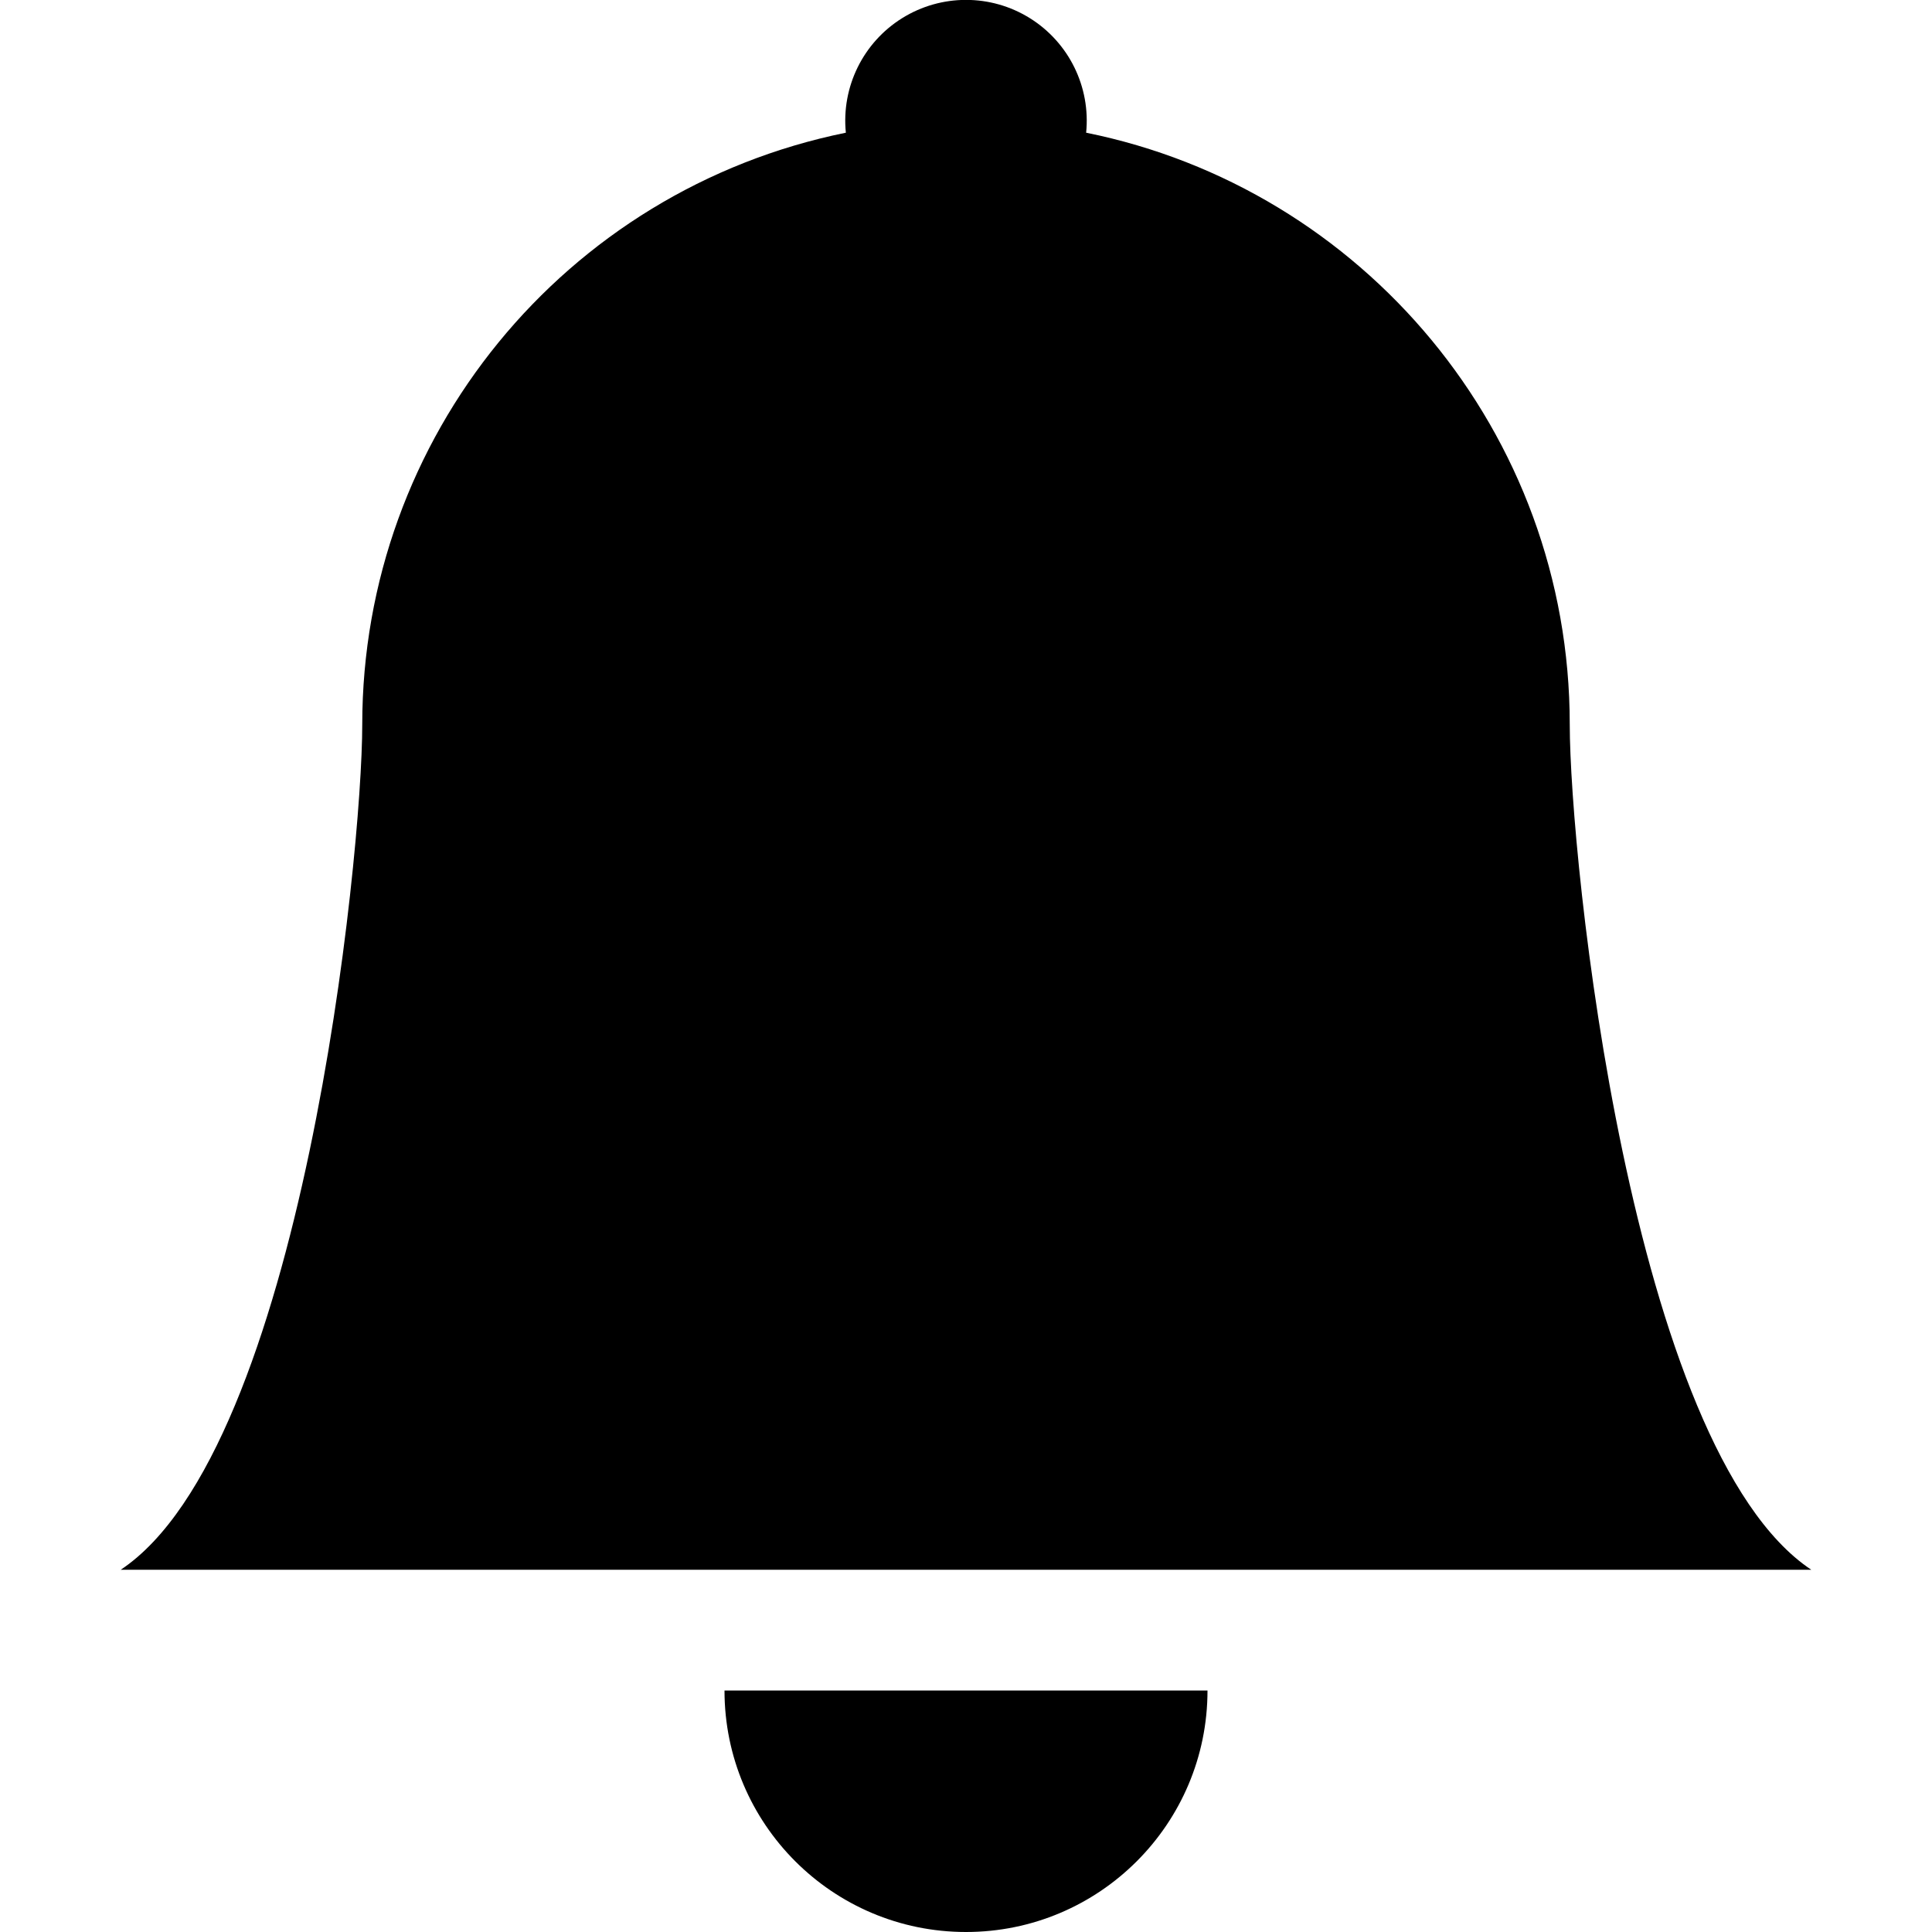
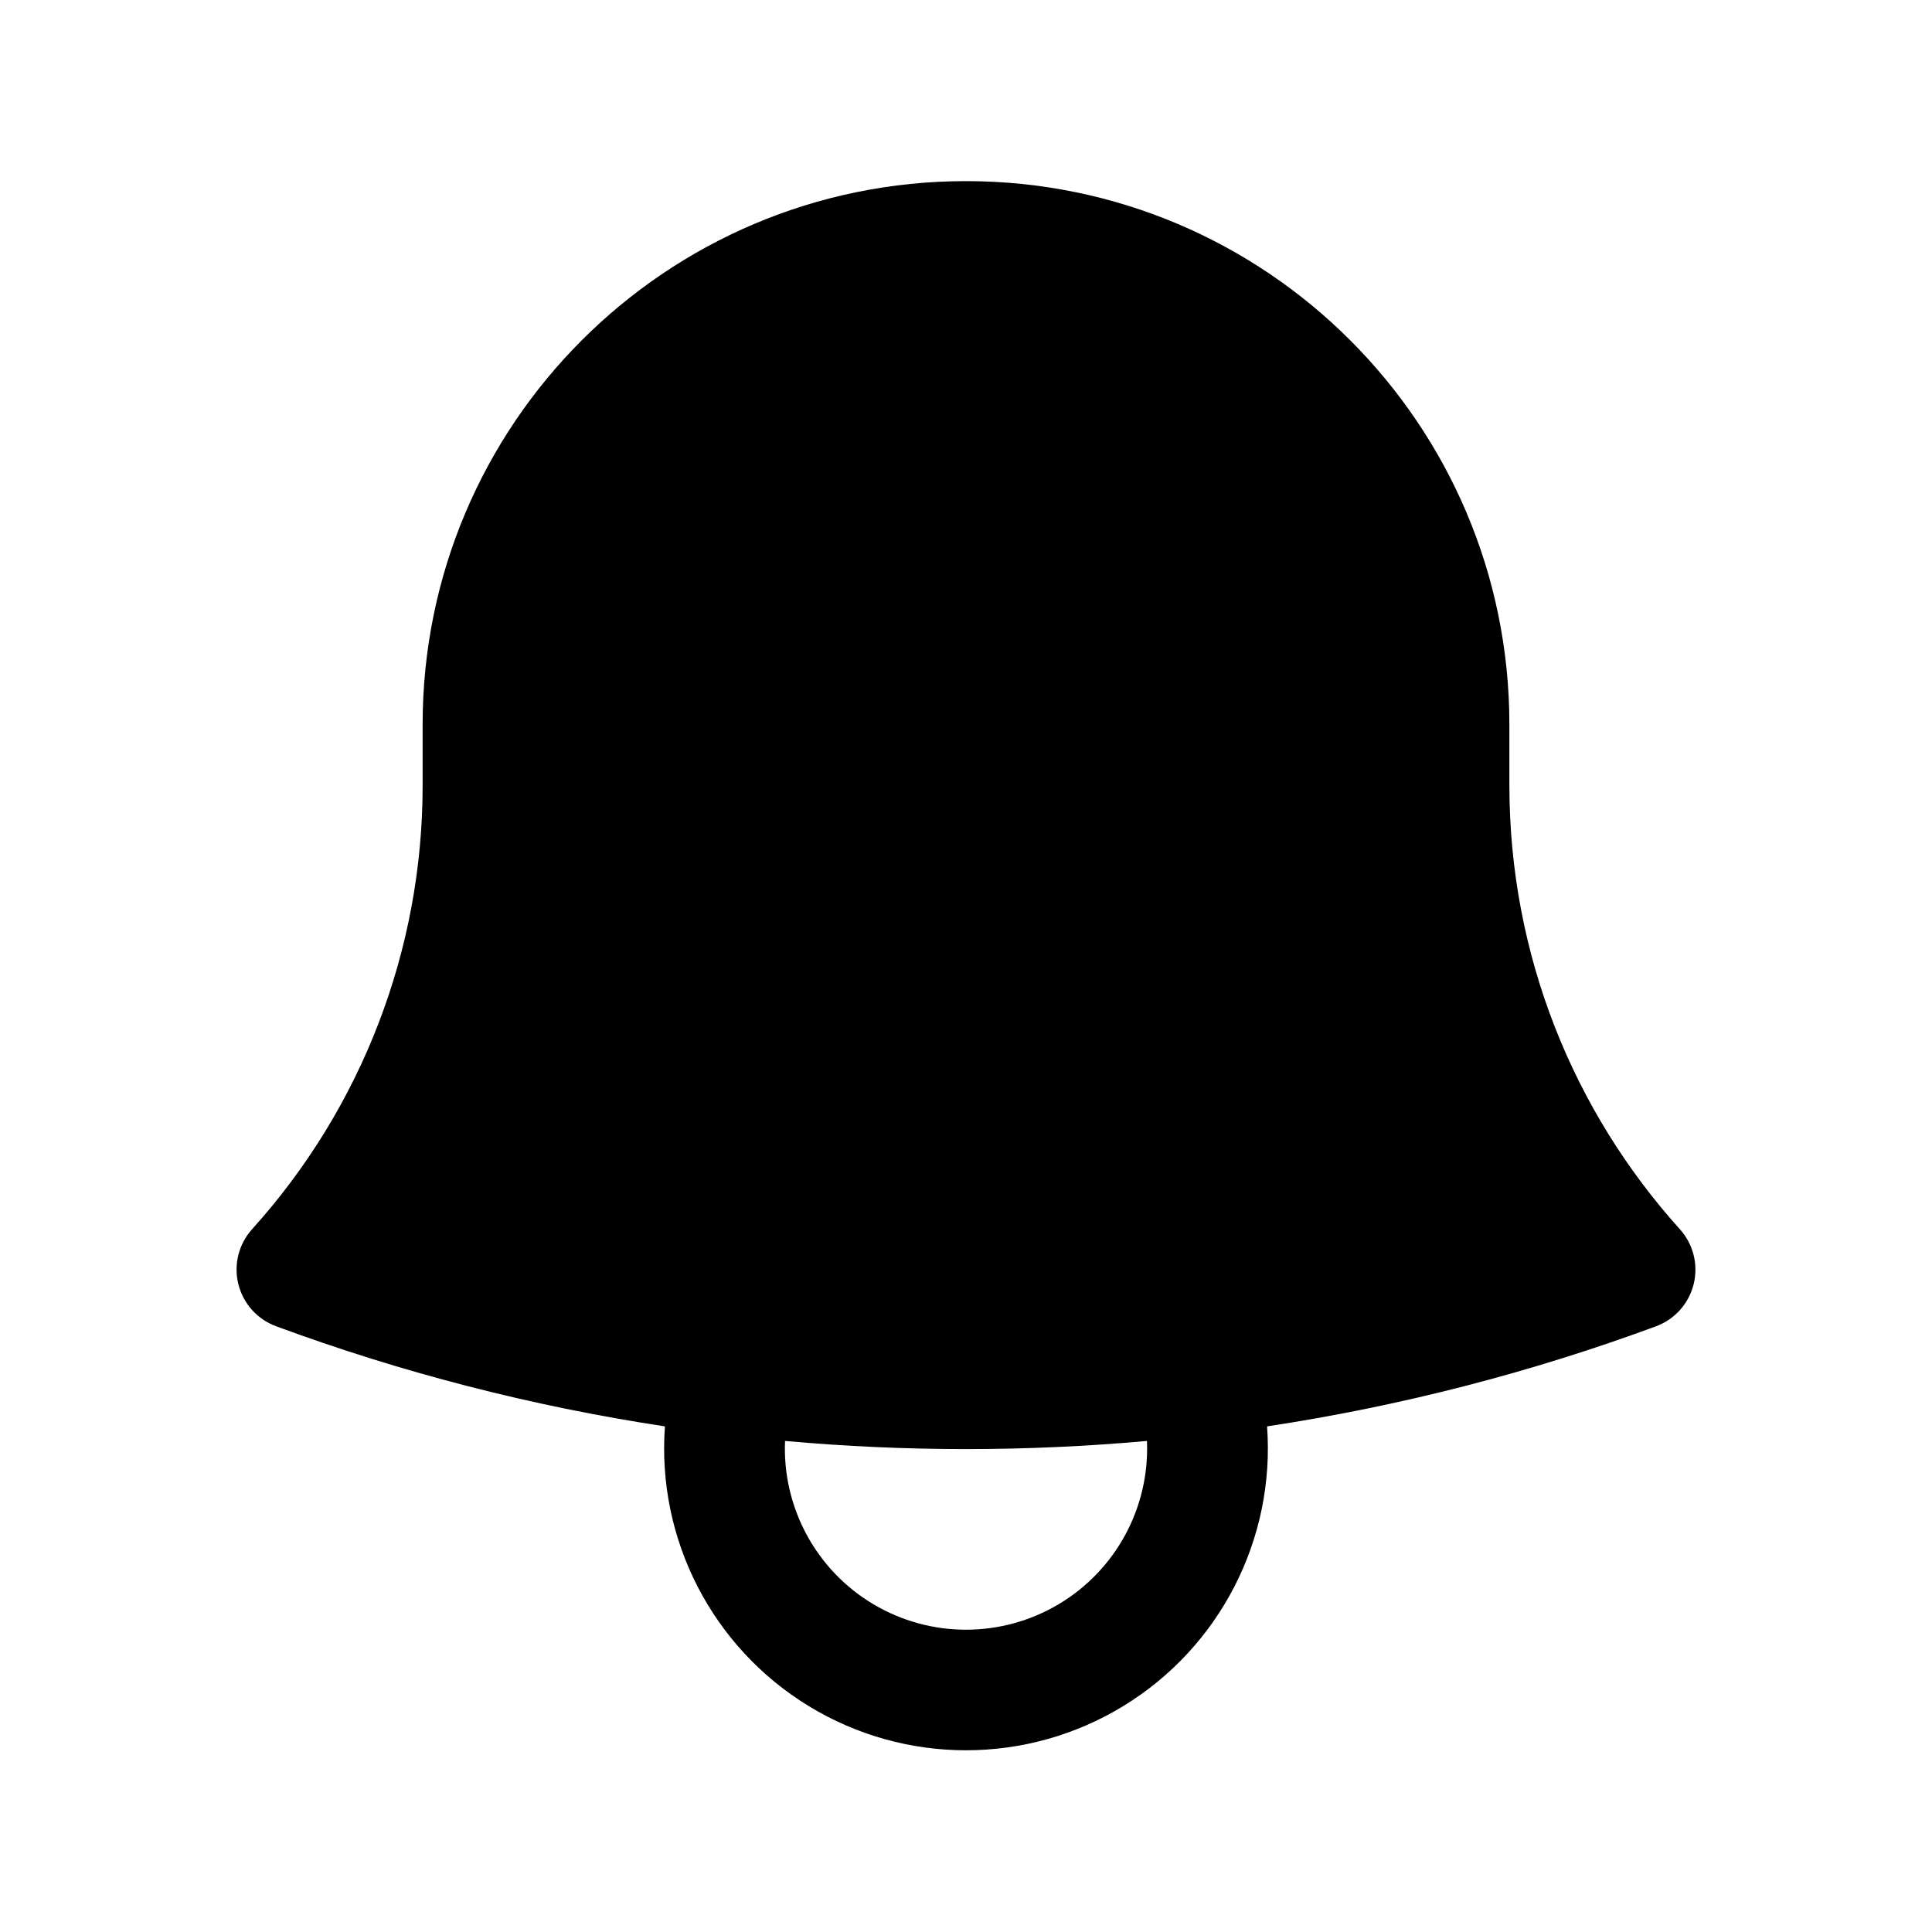
- <svg xmlns="http://www.w3.org/2000/svg" width="18" height="18" fill="currentColor" class="bi bi-bell-fill" viewBox="0 0 16 16">
-   <path d="M8 16a2 2 0 0 0 2-2H6a2 2 0 0 0 2 2zm.995-14.901a1 1 0 1 0-1.99 0A5.002 5.002 0 0 0 3 6c0 1.098-.5 6-2 7h14c-1.5-1-2-5.902-2-7 0-2.42-1.72-4.44-4.005-4.901z" />
+ <svg xmlns="http://www.w3.org/2000/svg" viewBox="0 0 24 24" fill="currentColor" class="w-6 h-6">
+   <path fill-rule="evenodd" d="M5.25 9a6.75 6.75 0 0113.5 0v.75c0 2.123.8 4.057 2.118 5.52a.75.75 0 01-.297 1.206c-1.544.57-3.16.99-4.831 1.243a3.75 3.75 0 11-7.48 0 24.585 24.585 0 01-4.831-1.244.75.75 0 01-.298-1.205A8.217 8.217 0 005.25 9.75V9zm4.502 8.9a2.25 2.25 0 104.496 0 25.057 25.057 0 01-4.496 0z" clip-rule="evenodd" />
</svg>
